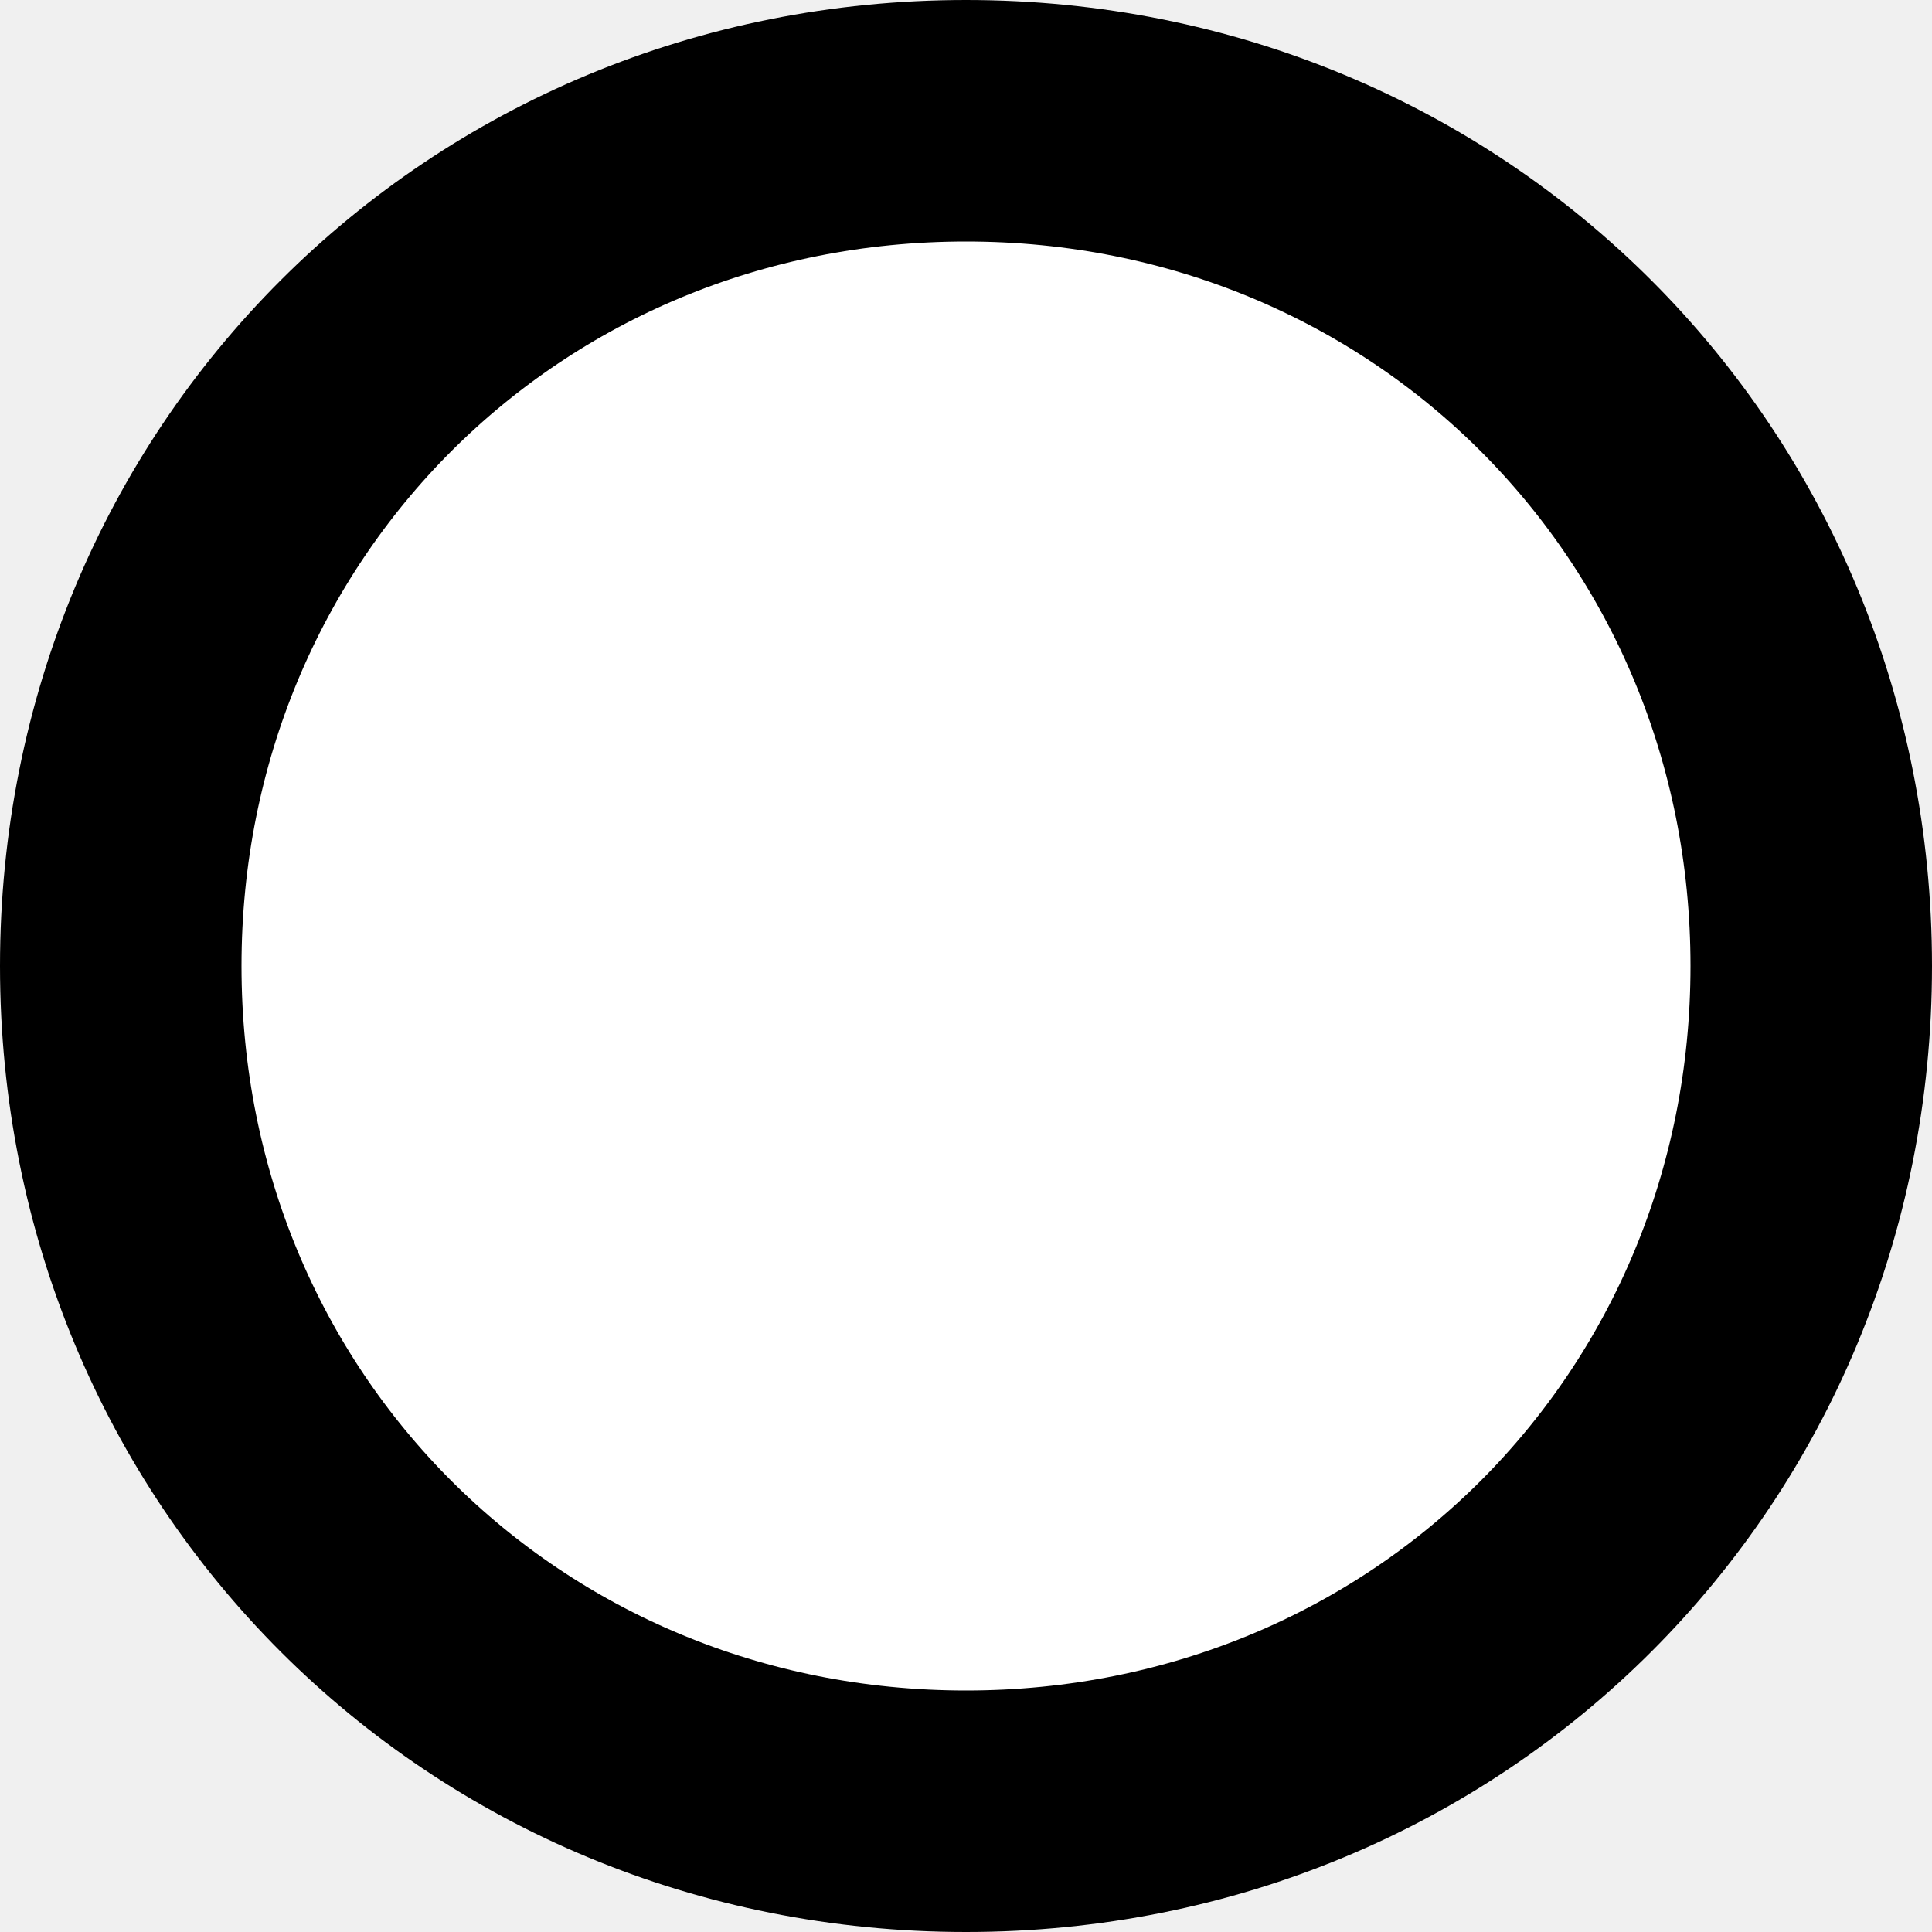
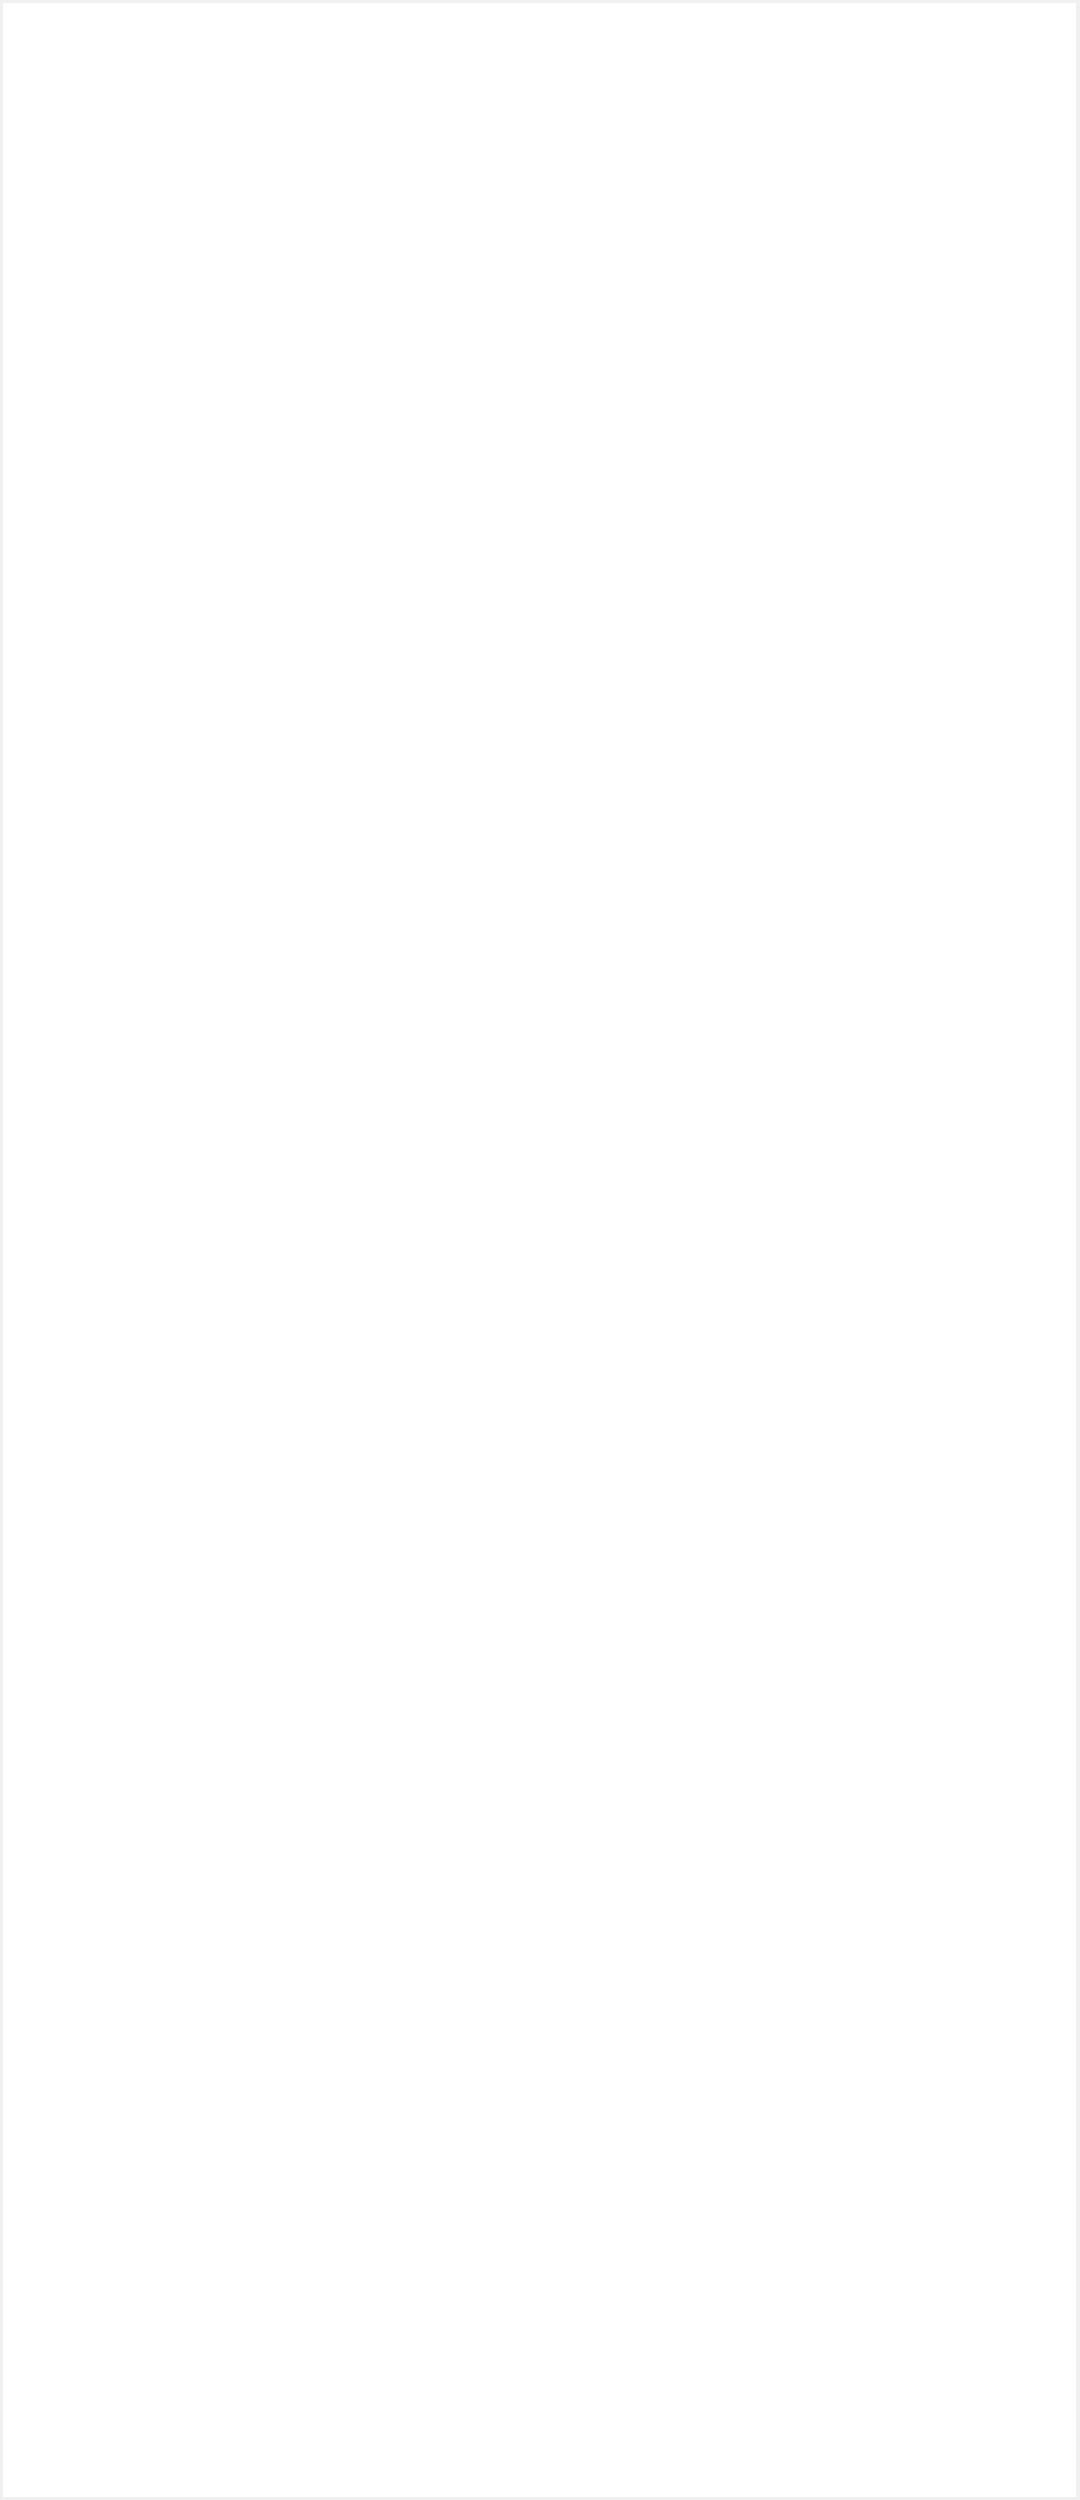
- <svg xmlns="http://www.w3.org/2000/svg" version="1.1" width="16px" height="16px">
-   <g transform="matrix(1 0 0 1 -308 -15 )">
-     <path d="M 316 16  C 319.92 16  323 19.08  323 23  C 323 26.92  319.92 30  316 30  C 312.08 30  309 26.92  309 23  C 309 19.08  312.08 16  316 16  Z " fill-rule="nonzero" fill="#ffffff" stroke="none" />
-     <path d="M 316 16  C 319.92 16  323 19.08  323 23  C 323 26.92  319.92 30  316 30  C 312.08 30  309 26.92  309 23  C 309 19.08  312.08 16  316 16  Z " stroke-width="2" stroke="#000000" fill="none" />
+ <svg xmlns="http://www.w3.org/2000/svg" version="1.1" width="360px" height="834px">
+   <g>
+     <path d="M 1 1  L 359 1  L 359 833  L 1 833  L 1 1  Z " fill-rule="nonzero" fill="#ffffff" stroke="none" />
  </g>
</svg>
